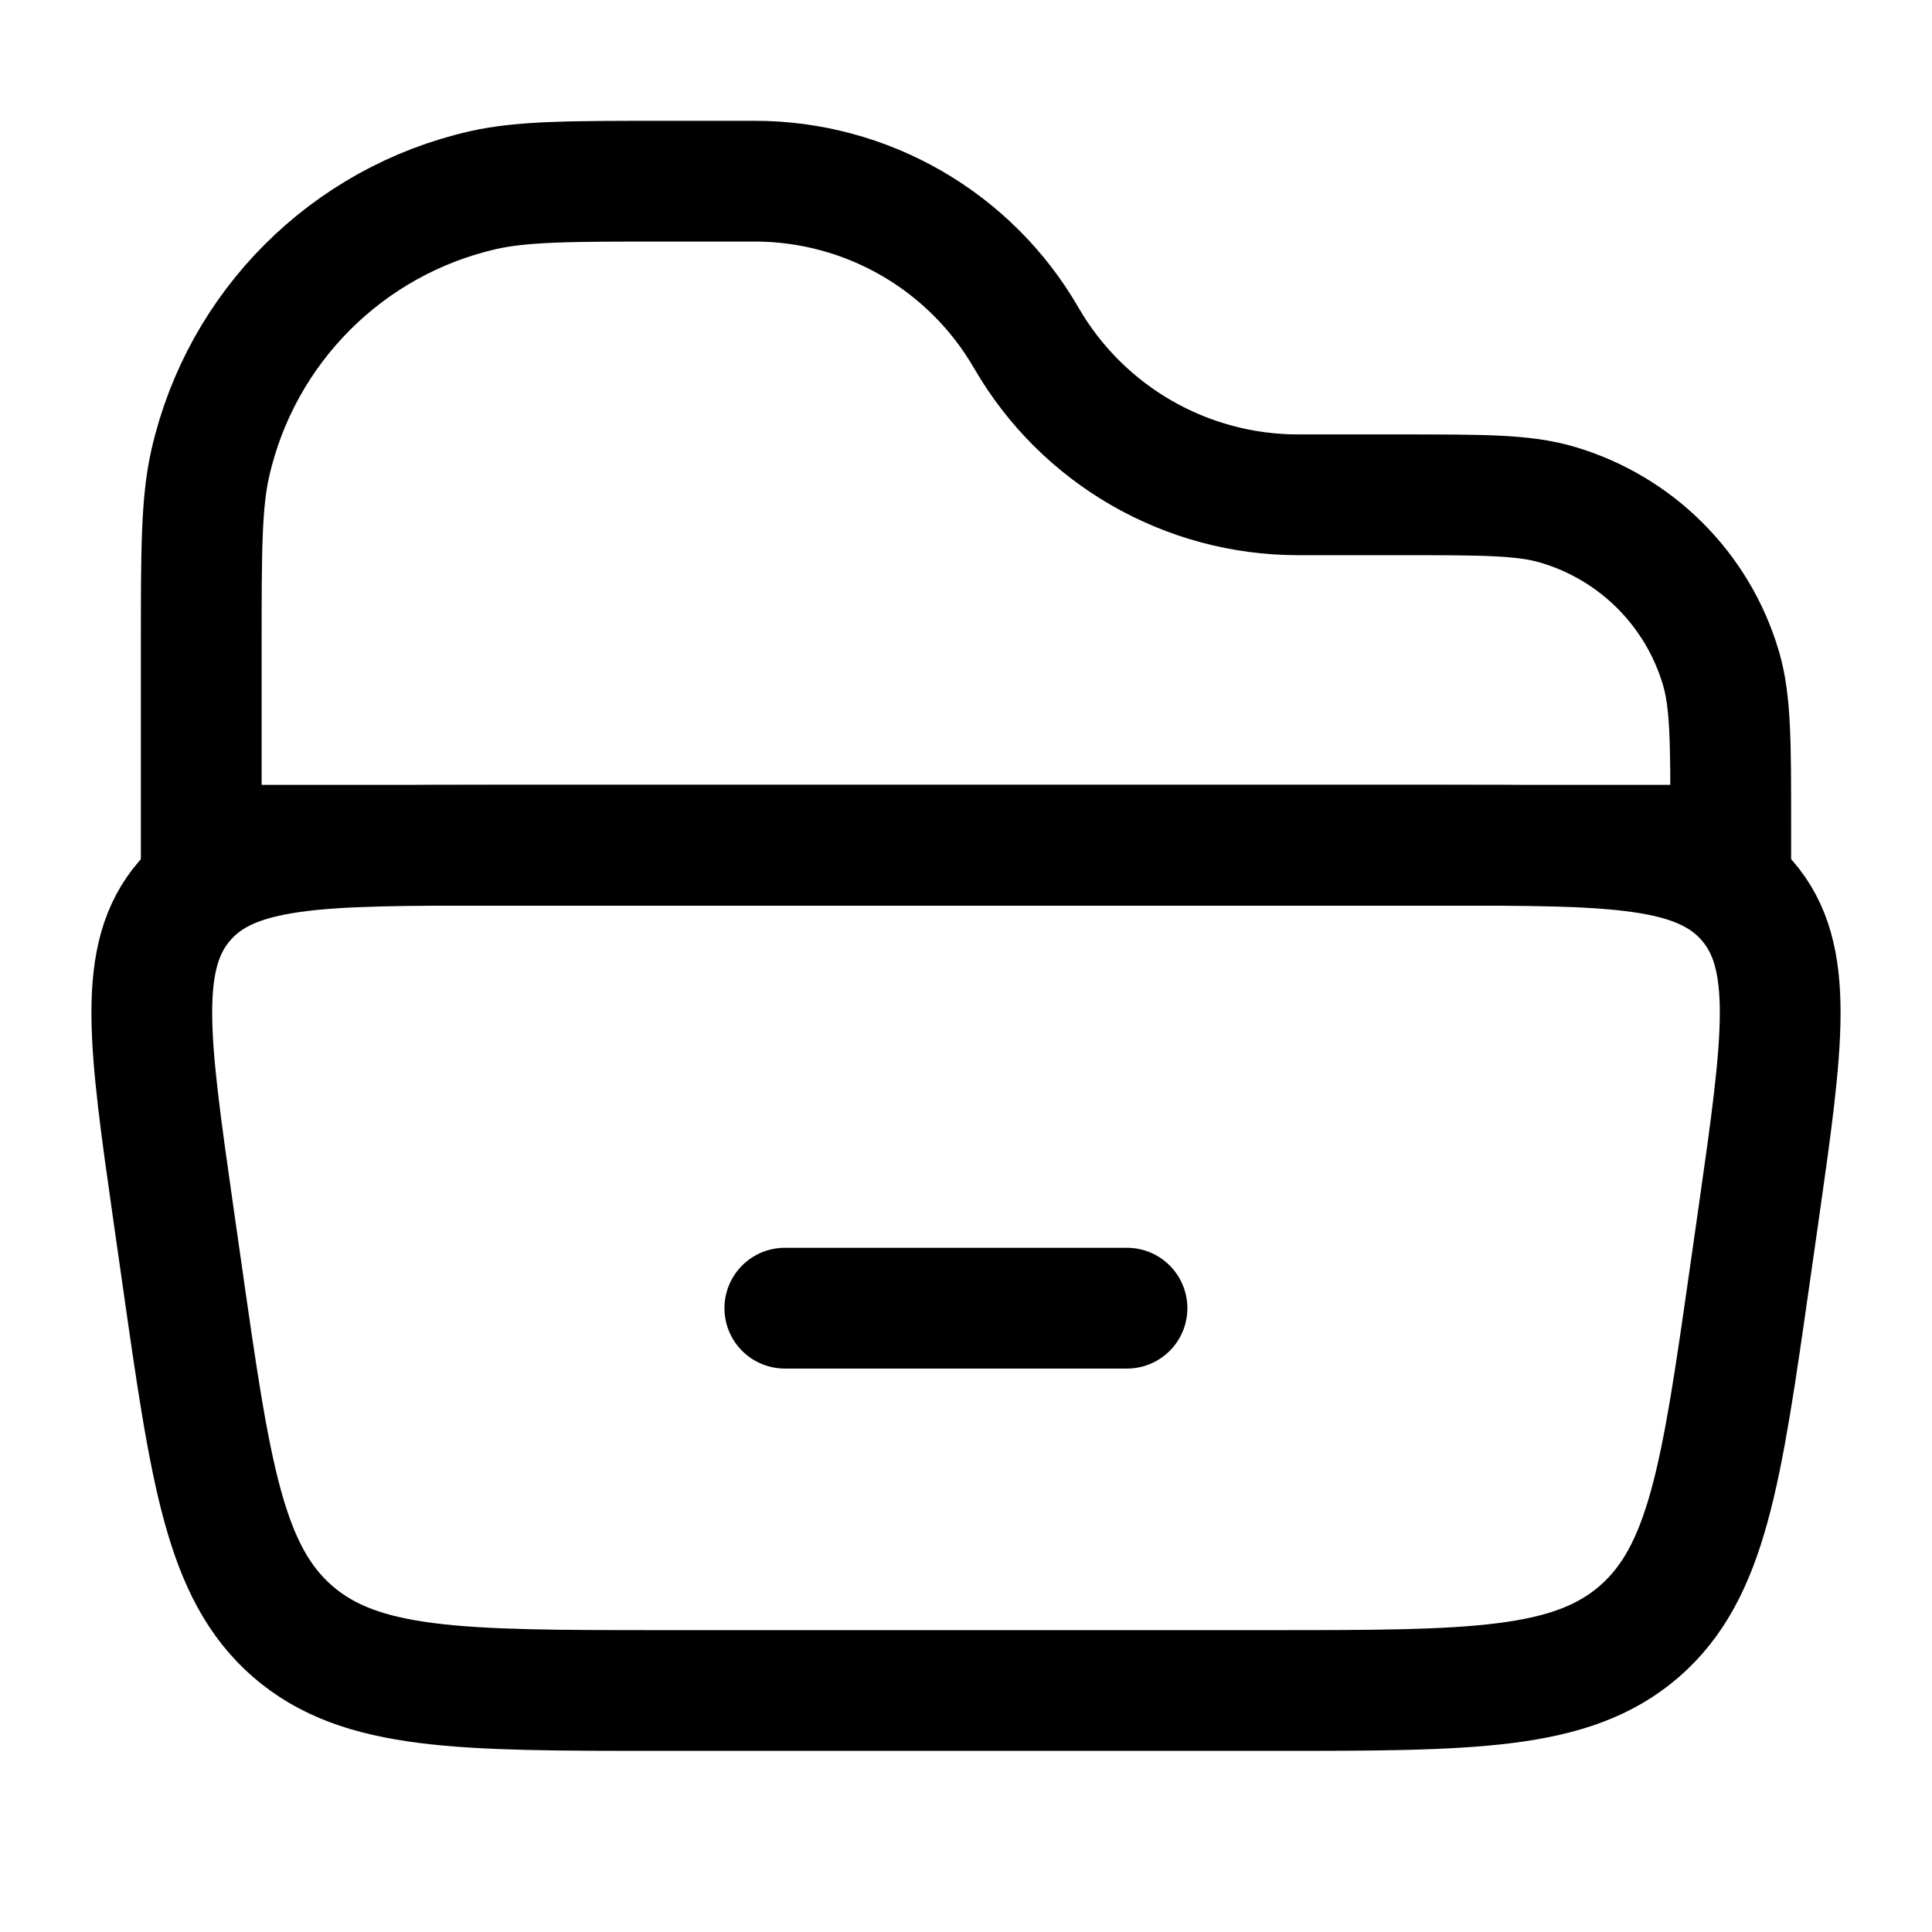
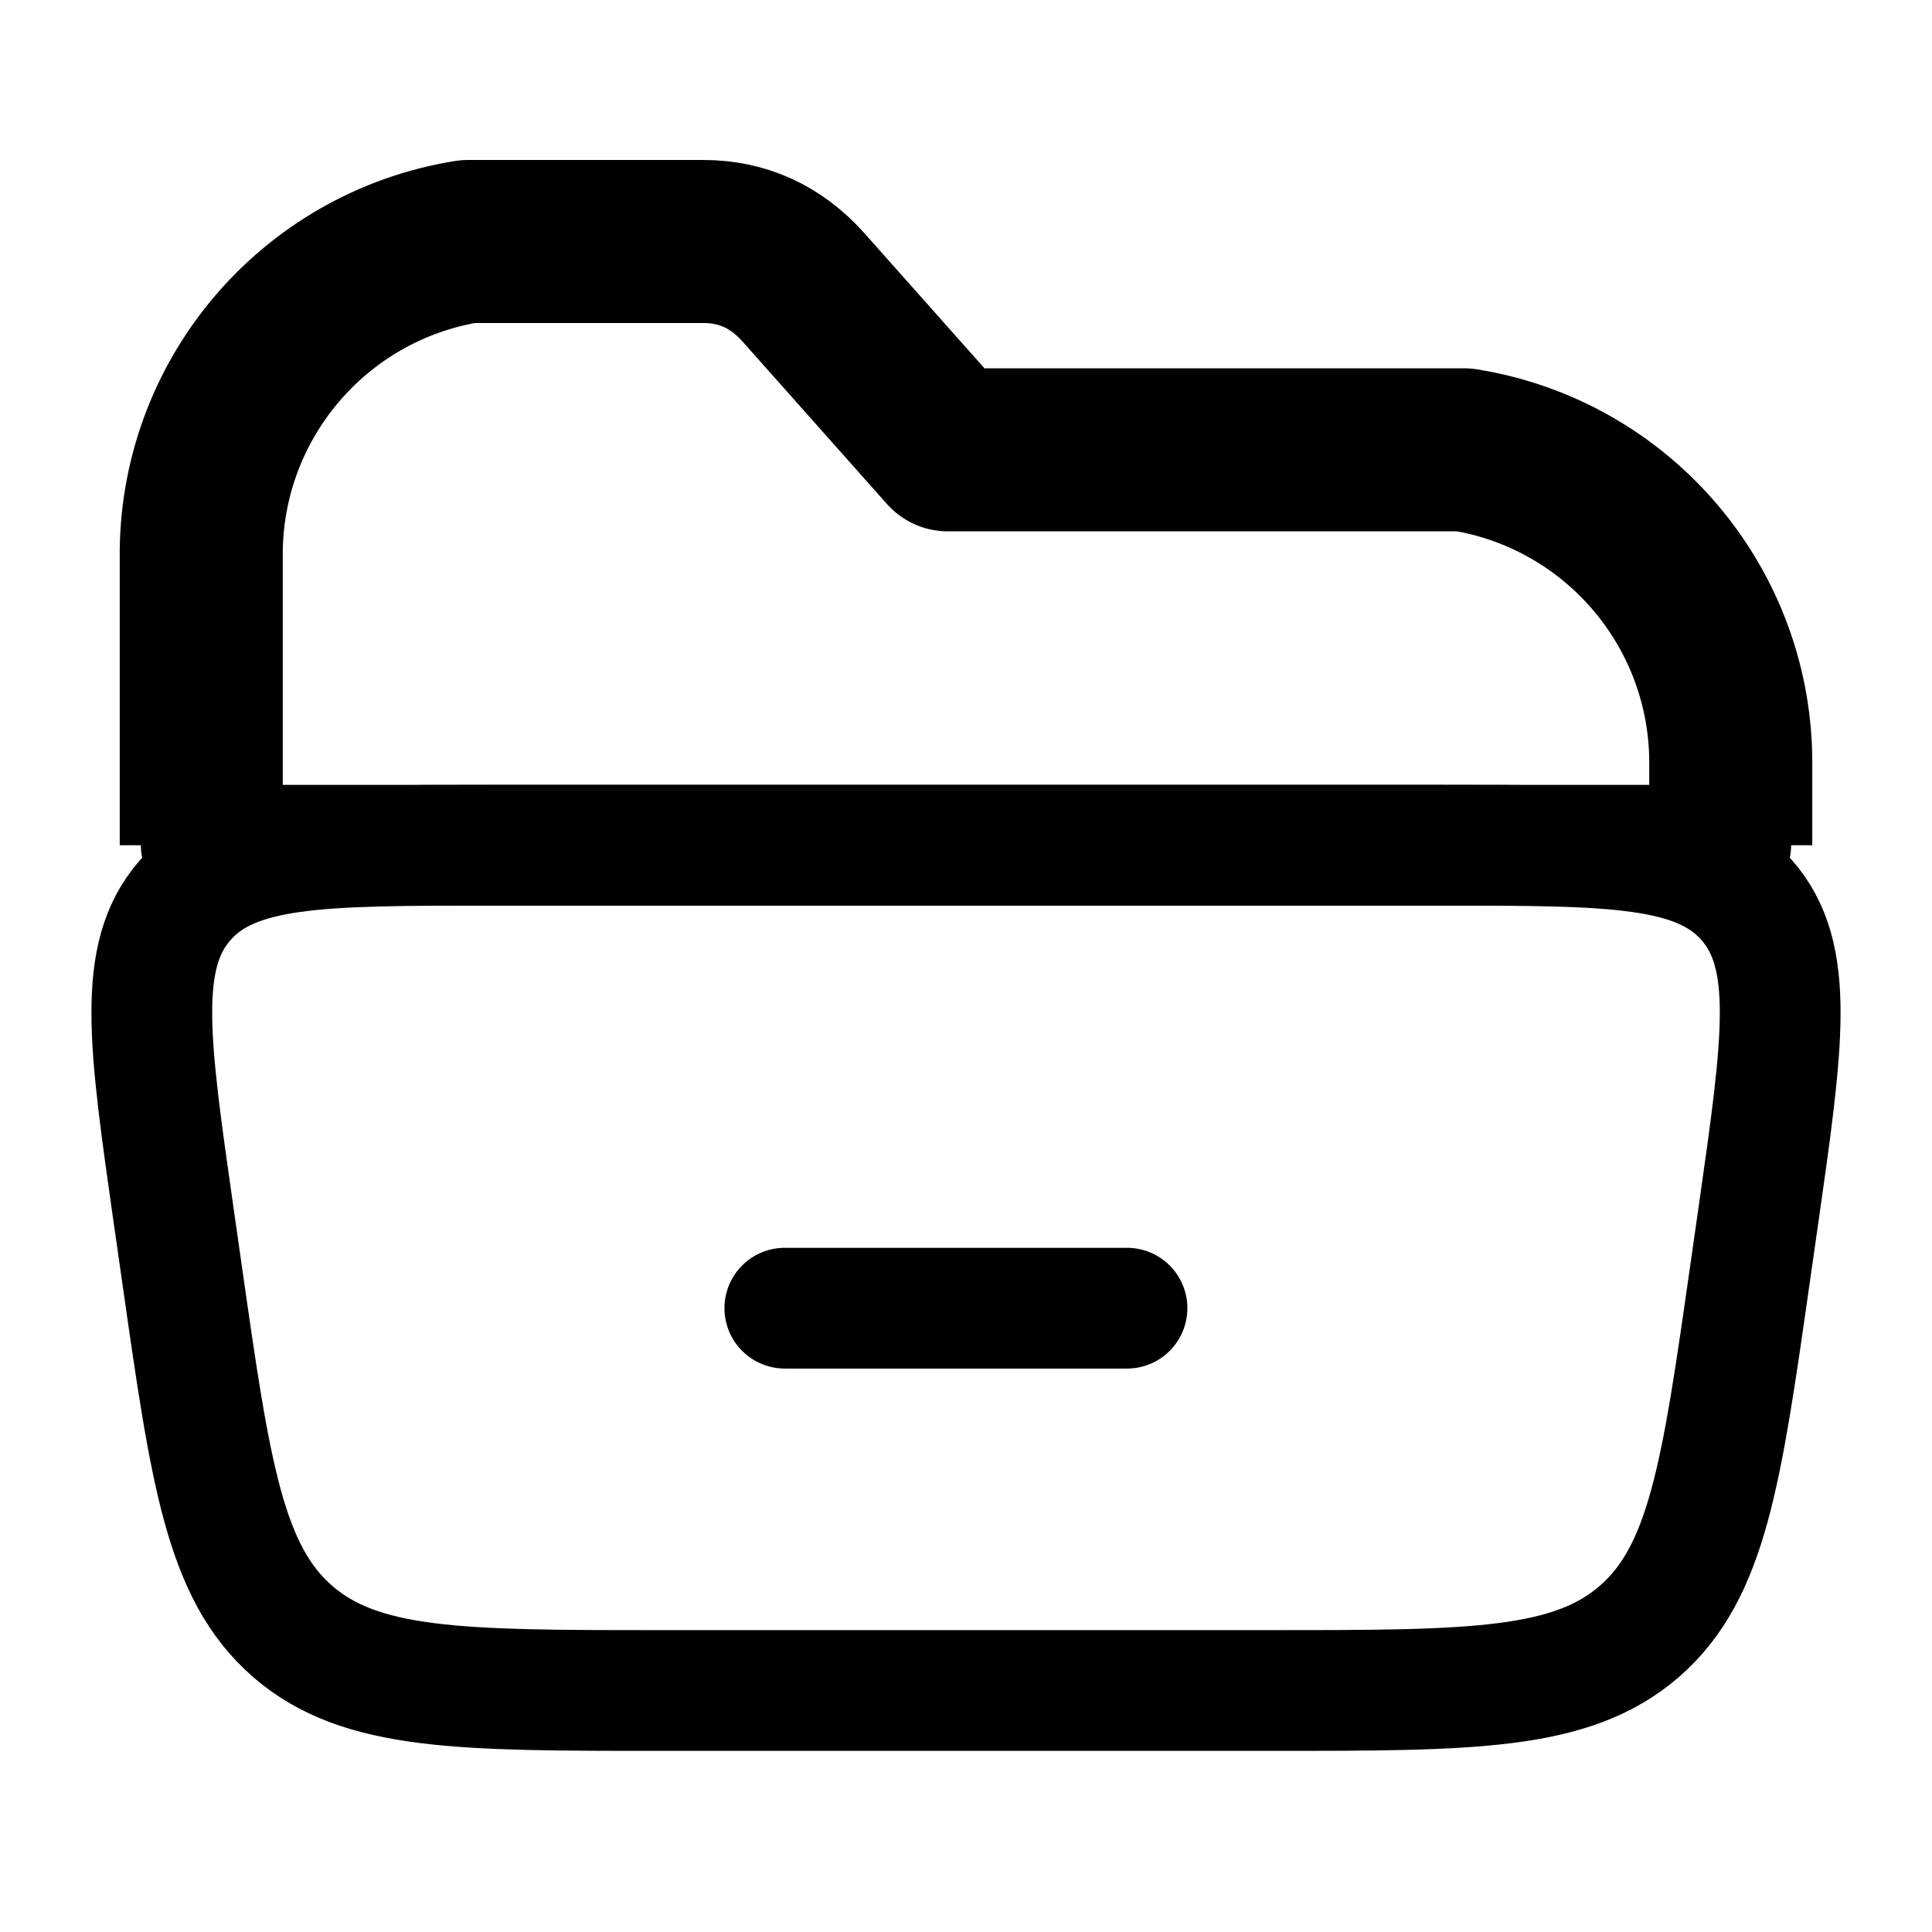
<svg xmlns="http://www.w3.org/2000/svg" preserveAspectRatio="none" overflow="visible" style="display: block;" width="18" height="18" viewBox="0 0 18 18" fill="none">
  <g id="Frame">
-     <path id="Vector 2381" d="M6.214 1.688H7.031C8.075 1.688 9.04 2.245 9.562 3.149C10.085 4.053 11.05 4.61 12.094 4.61H13.06C13.818 4.61 14.197 4.61 14.506 4.701C15.243 4.916 15.819 5.492 16.035 6.229C16.125 6.538 16.125 6.917 16.125 7.675V7.875H1.875V6.026C1.875 5.13 1.875 4.682 1.96 4.312C2.248 3.048 3.235 2.06 4.499 1.772C4.87 1.688 5.318 1.688 6.214 1.688Z" stroke-width="1.125" stroke="black" />
+     <path d="M1.875 7.875V5.203 A2.953 2.953 0 0 1 4.359 2.25 H6.553 Q7.1 2.25 7.481 2.672 L8.831 4.191 H13.641 A2.953 2.953 0 0 1 16.125 7.144V7.875" stroke="black" stroke-width="1.519" stroke-linejoin="round" />
+     <path d="M1.875 7.875H16.125" stroke="black" stroke-width="1.125" stroke-linecap="round" />
    <path id="Rectangle 1000008563" d="M6.153 15.75H11.847C13.708 15.75 14.638 15.75 15.273 15.2C15.907 14.649 16.039 13.729 16.302 11.886L16.386 11.299C16.613 9.706 16.727 8.909 16.279 8.392C15.83 7.875 15.025 7.875 13.416 7.875H4.584C2.975 7.875 2.17 7.875 1.721 8.392C1.273 8.909 1.387 9.706 1.614 11.299L1.698 11.886C1.961 13.729 2.093 14.649 2.727 15.2C3.362 15.75 4.292 15.75 6.153 15.75Z" stroke-width="1.125" stroke="black" />
    <path id="Vector 2382" d="M7.312 12.188H10.5" stroke-width="1.125" stroke-linecap="round" stroke="black" />
  </g>
</svg>
